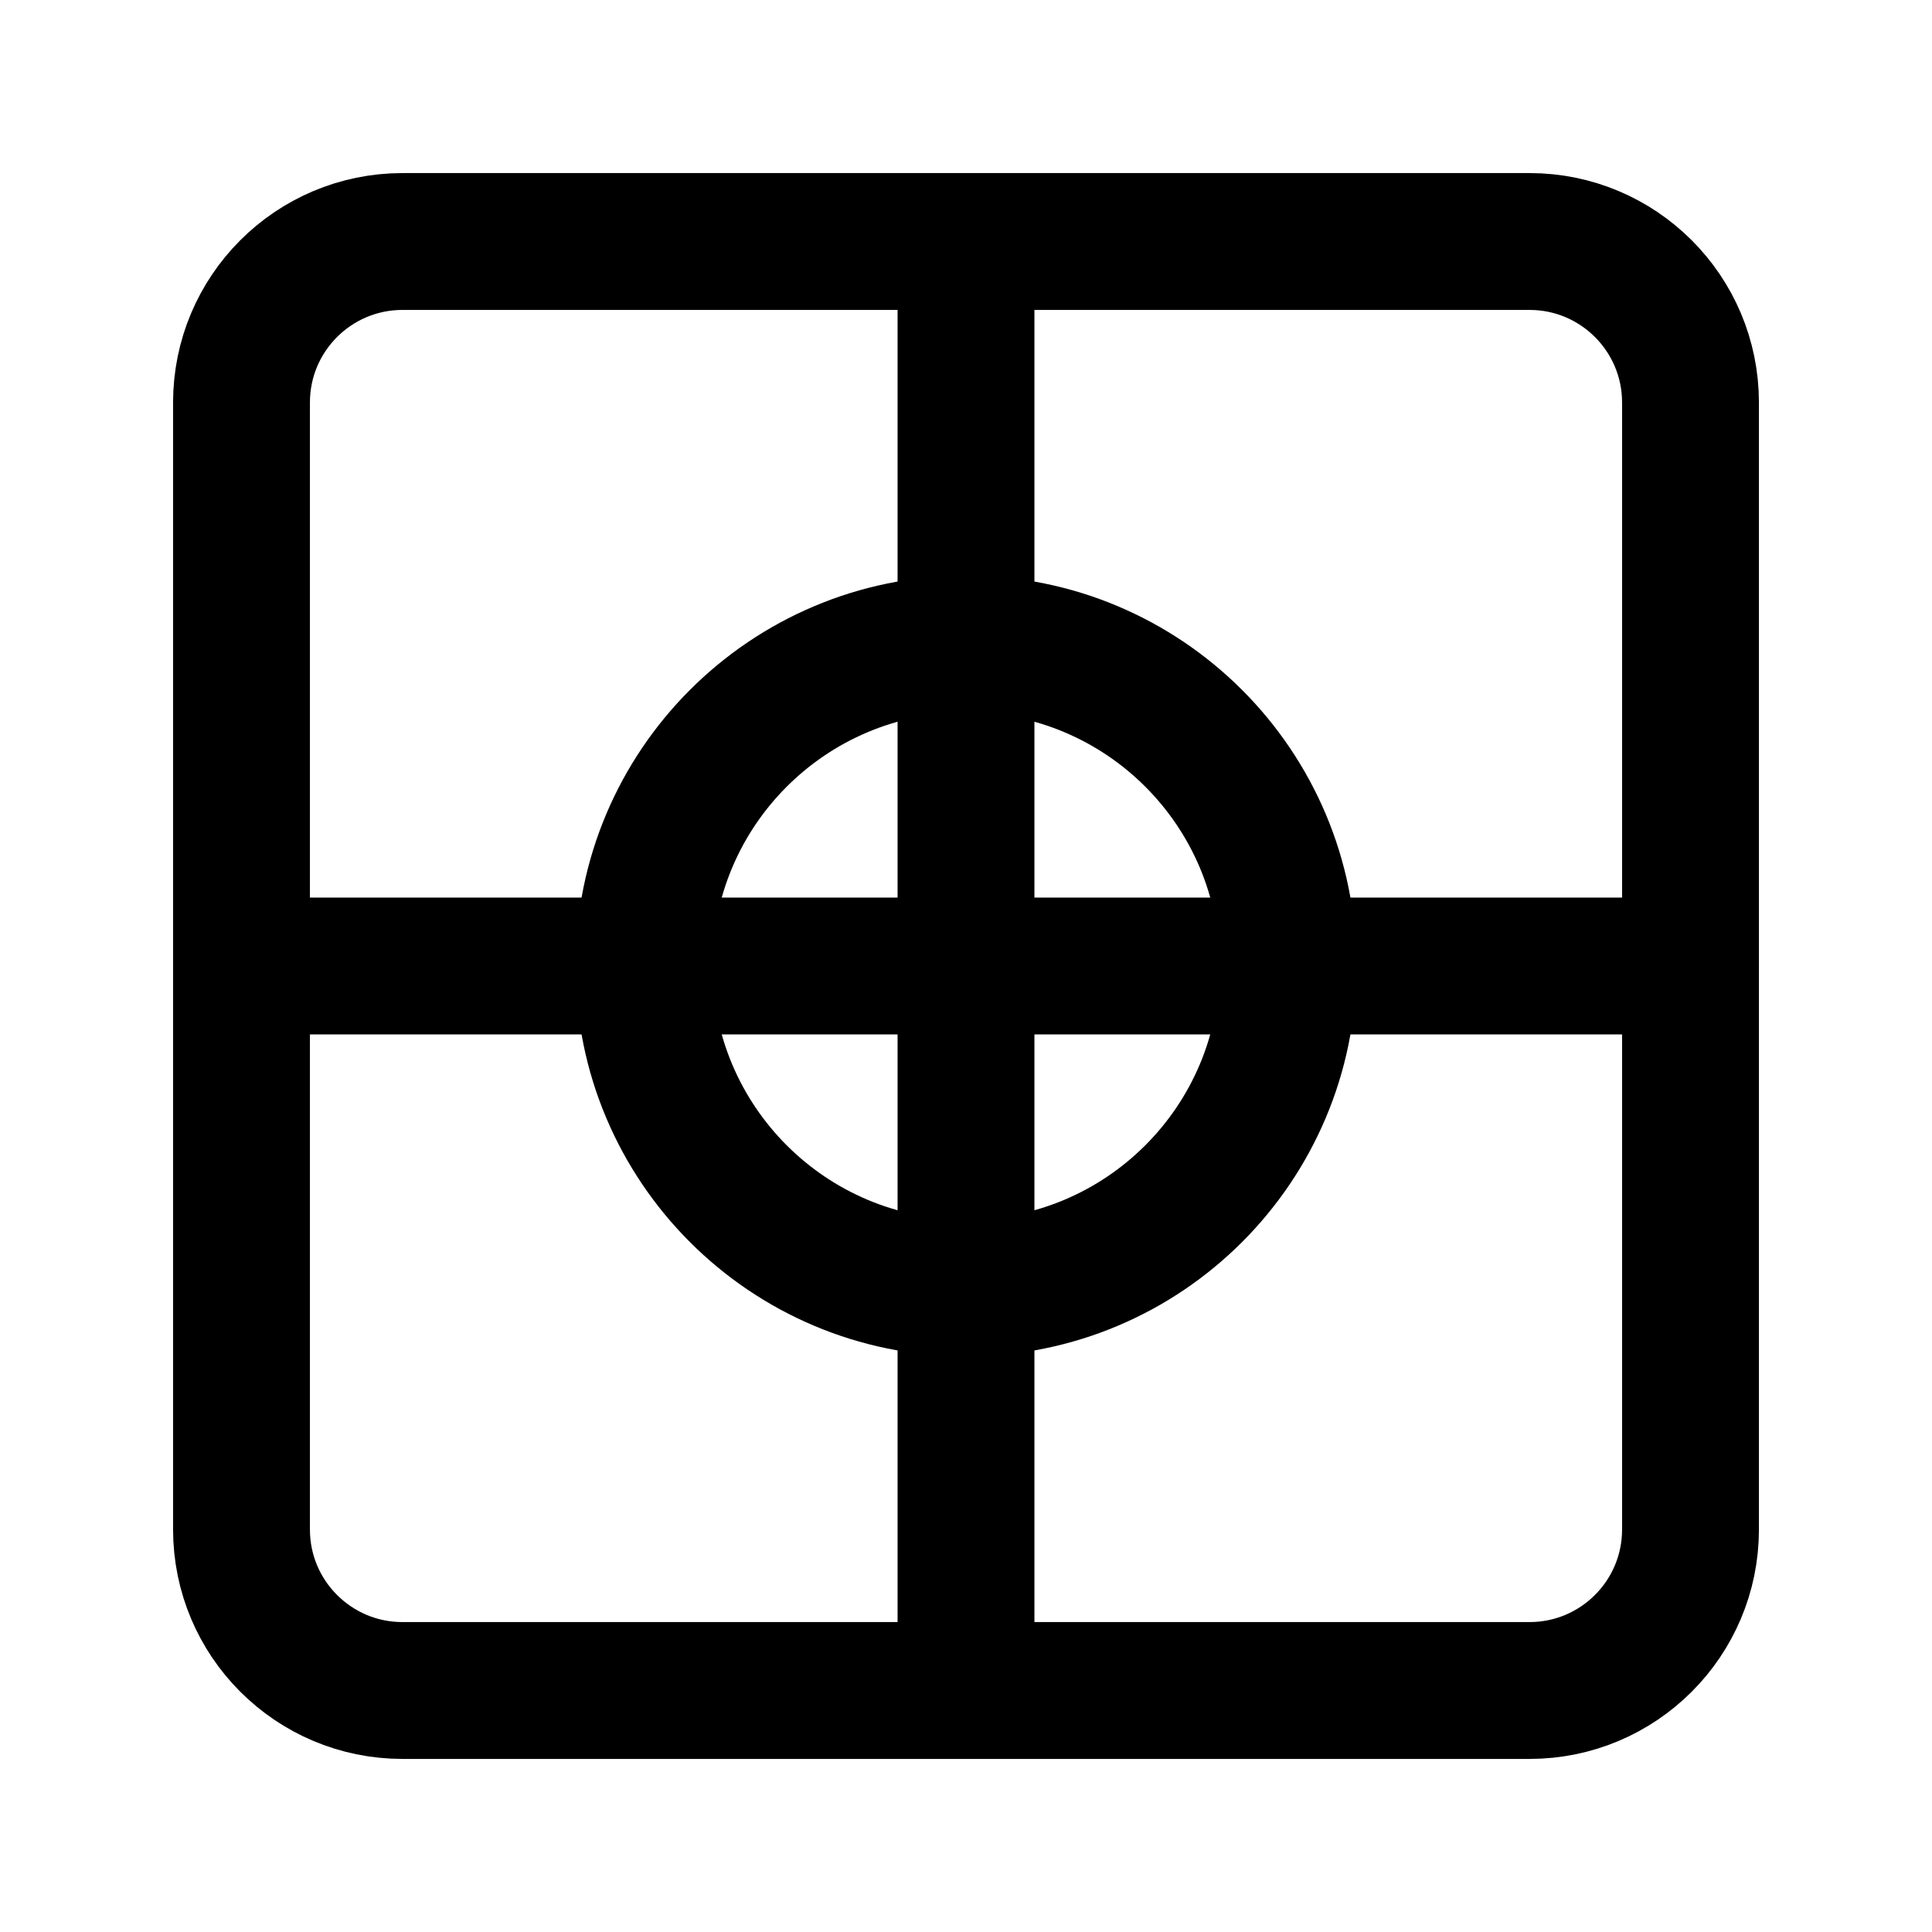
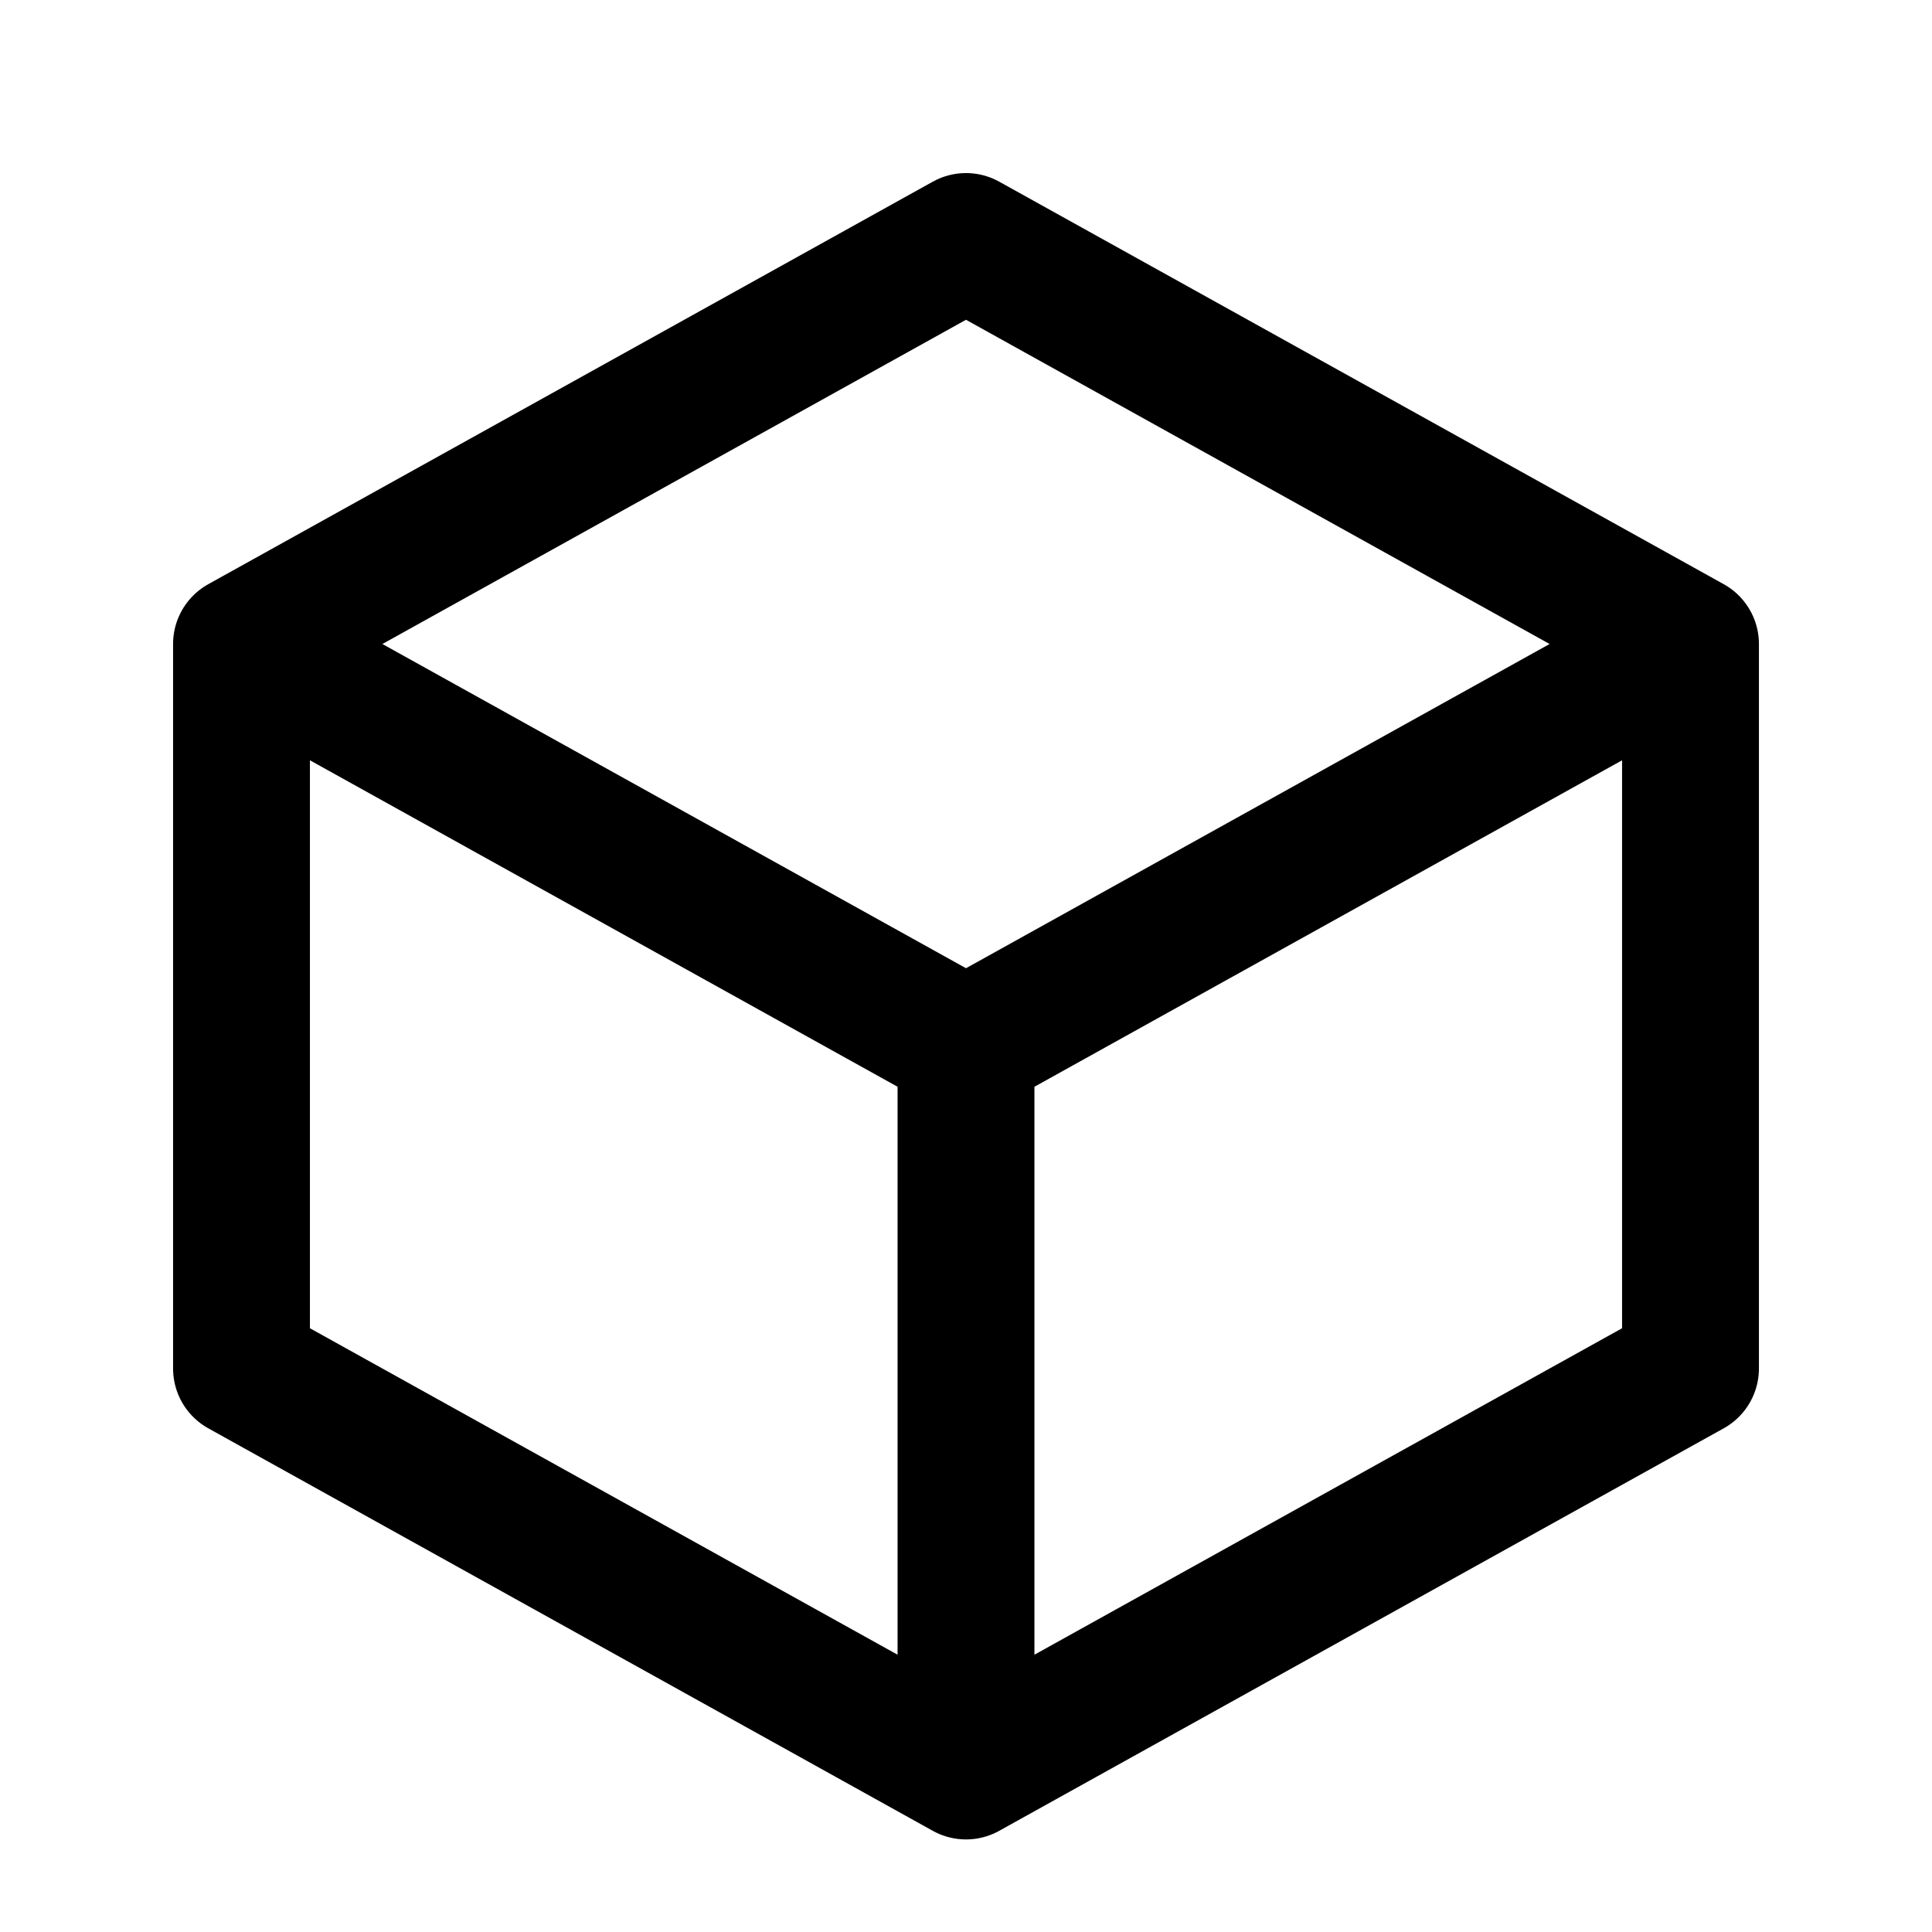
<svg xmlns="http://www.w3.org/2000/svg" width="24" height="24" viewBox="0 0 24 24" fill="none" stroke="#000" stroke-width="1.7" stroke-linecap="round" stroke-linejoin="round">
-   <rect x="3" y="3" width="18" height="18" rx="2" />
-   <path d="M3 12h18M12 3v18" />
-   <circle cx="12" cy="12" r="4" />
+   <path d="m3 8 9-5 9 5v9l-9 5-9-5V8Zm0 0 9 5 9-5m-9 5v9" />
</svg>
